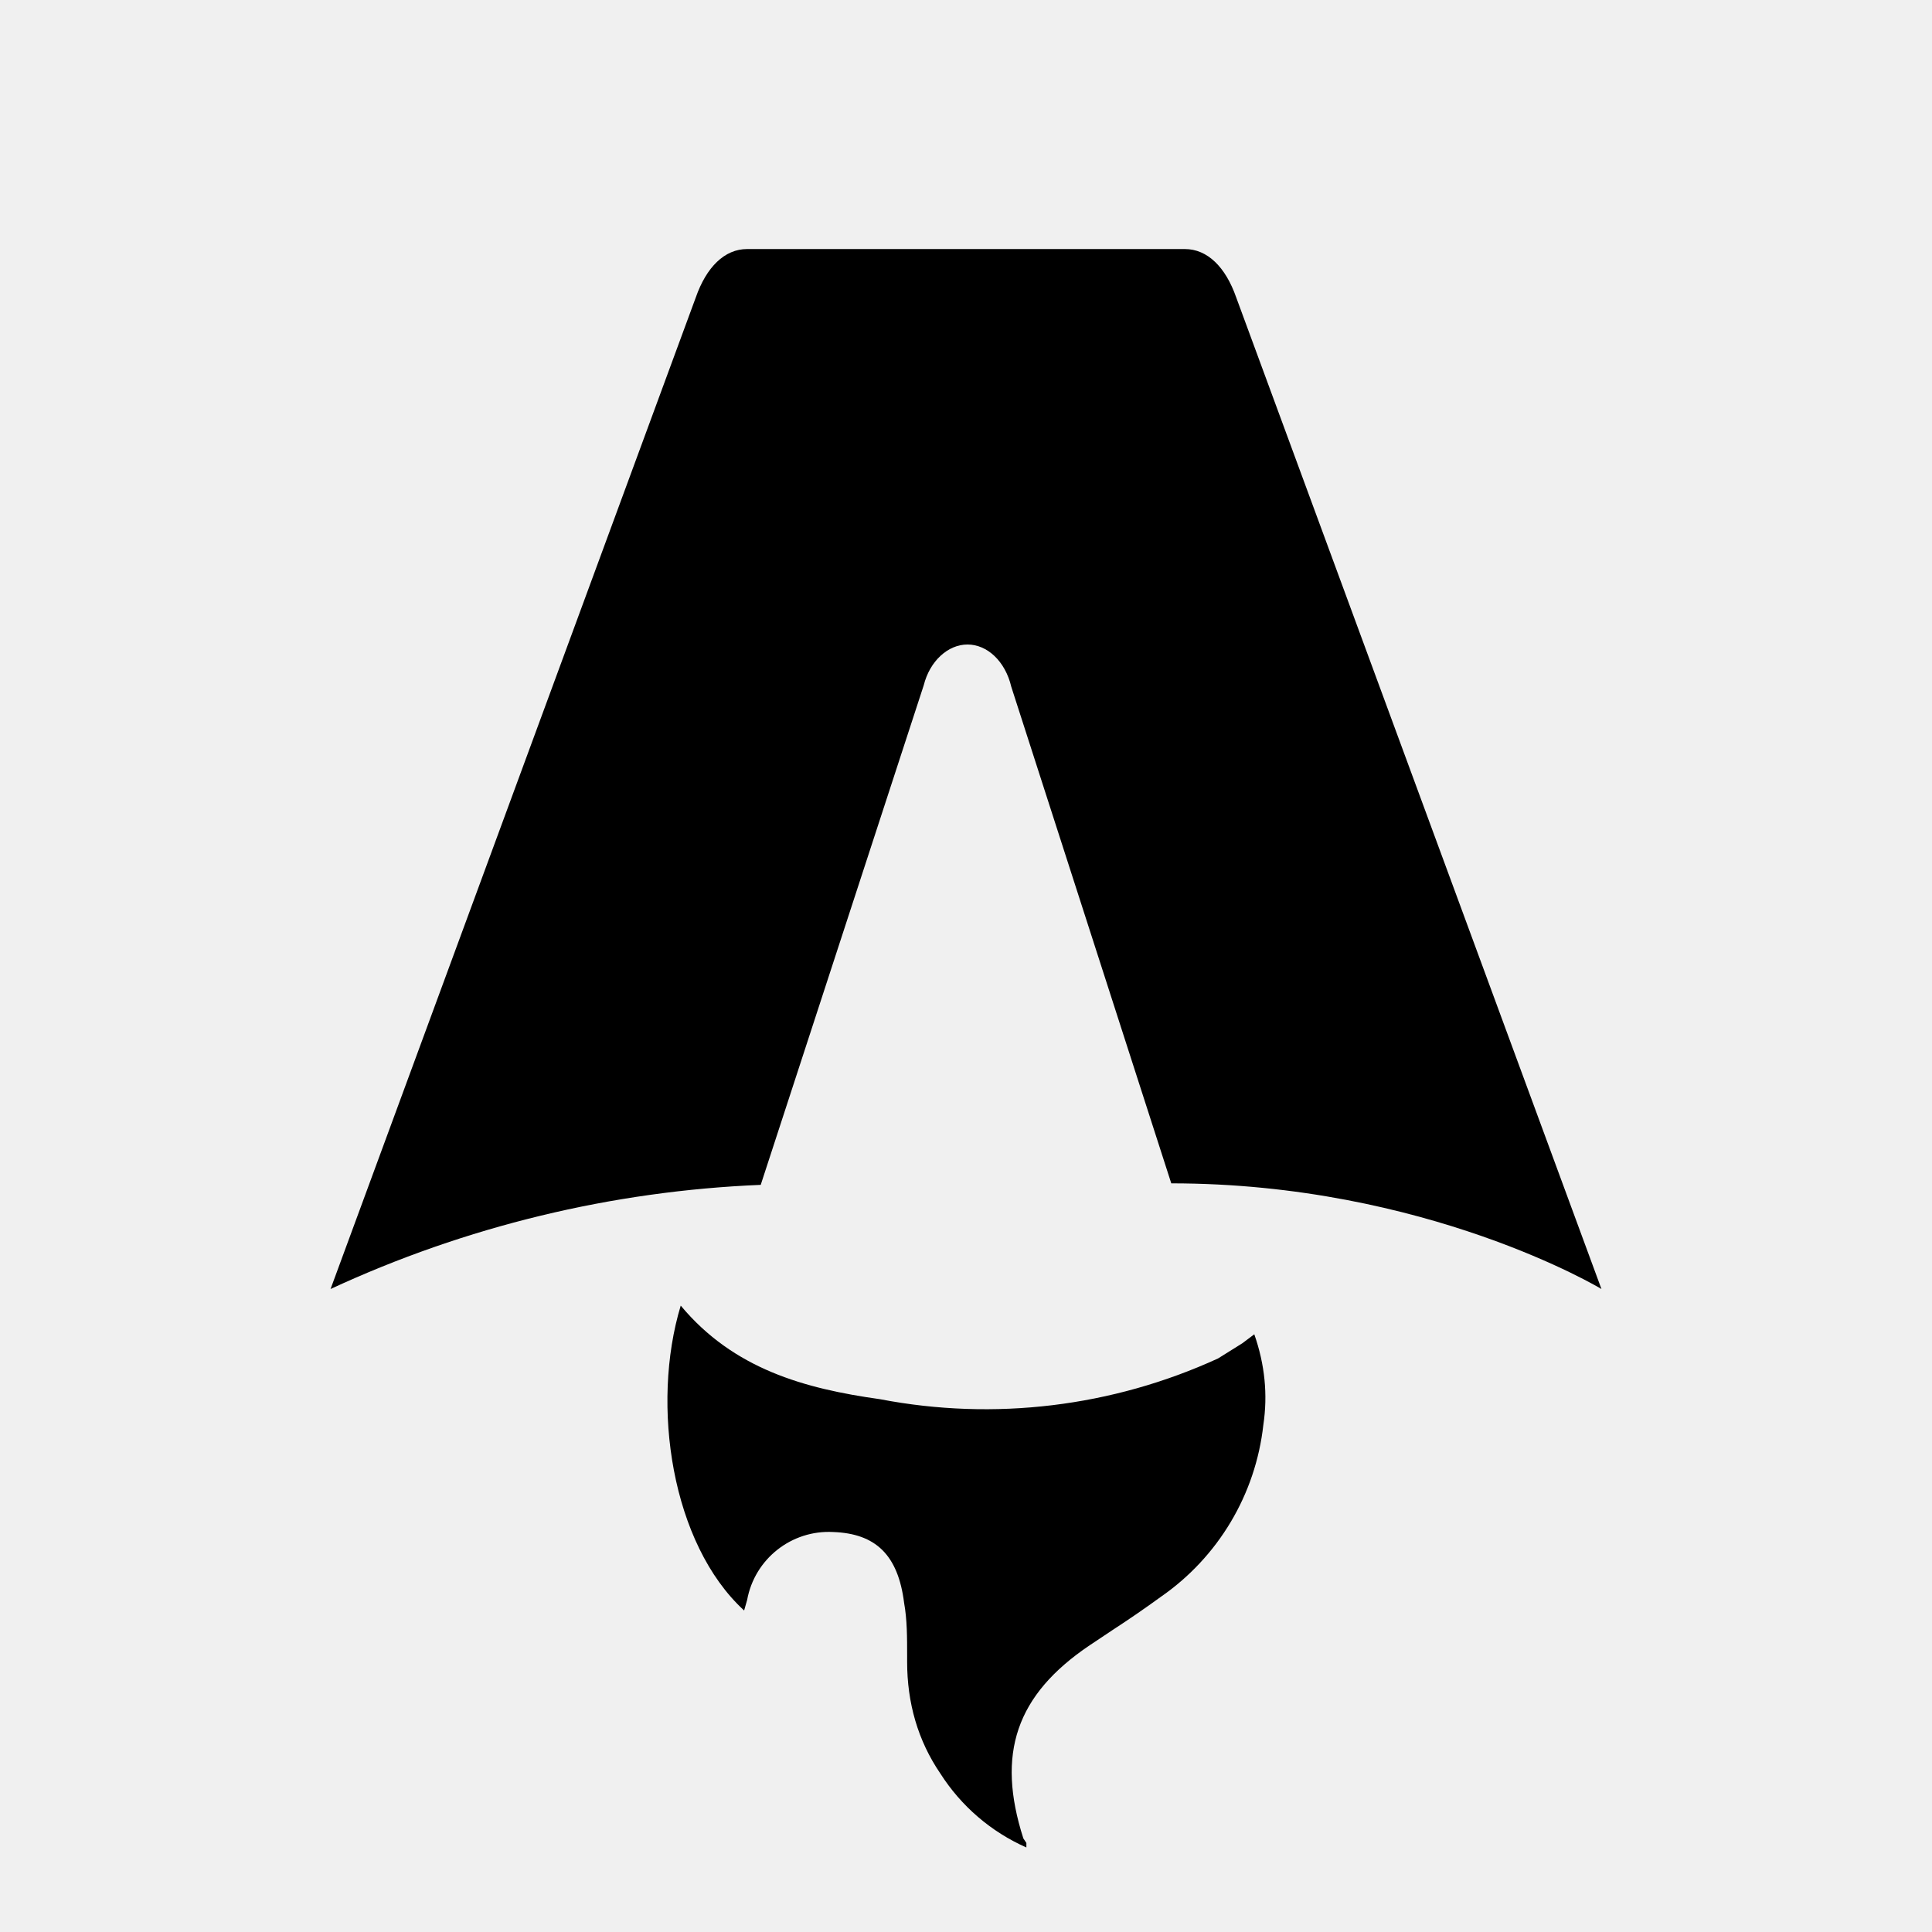
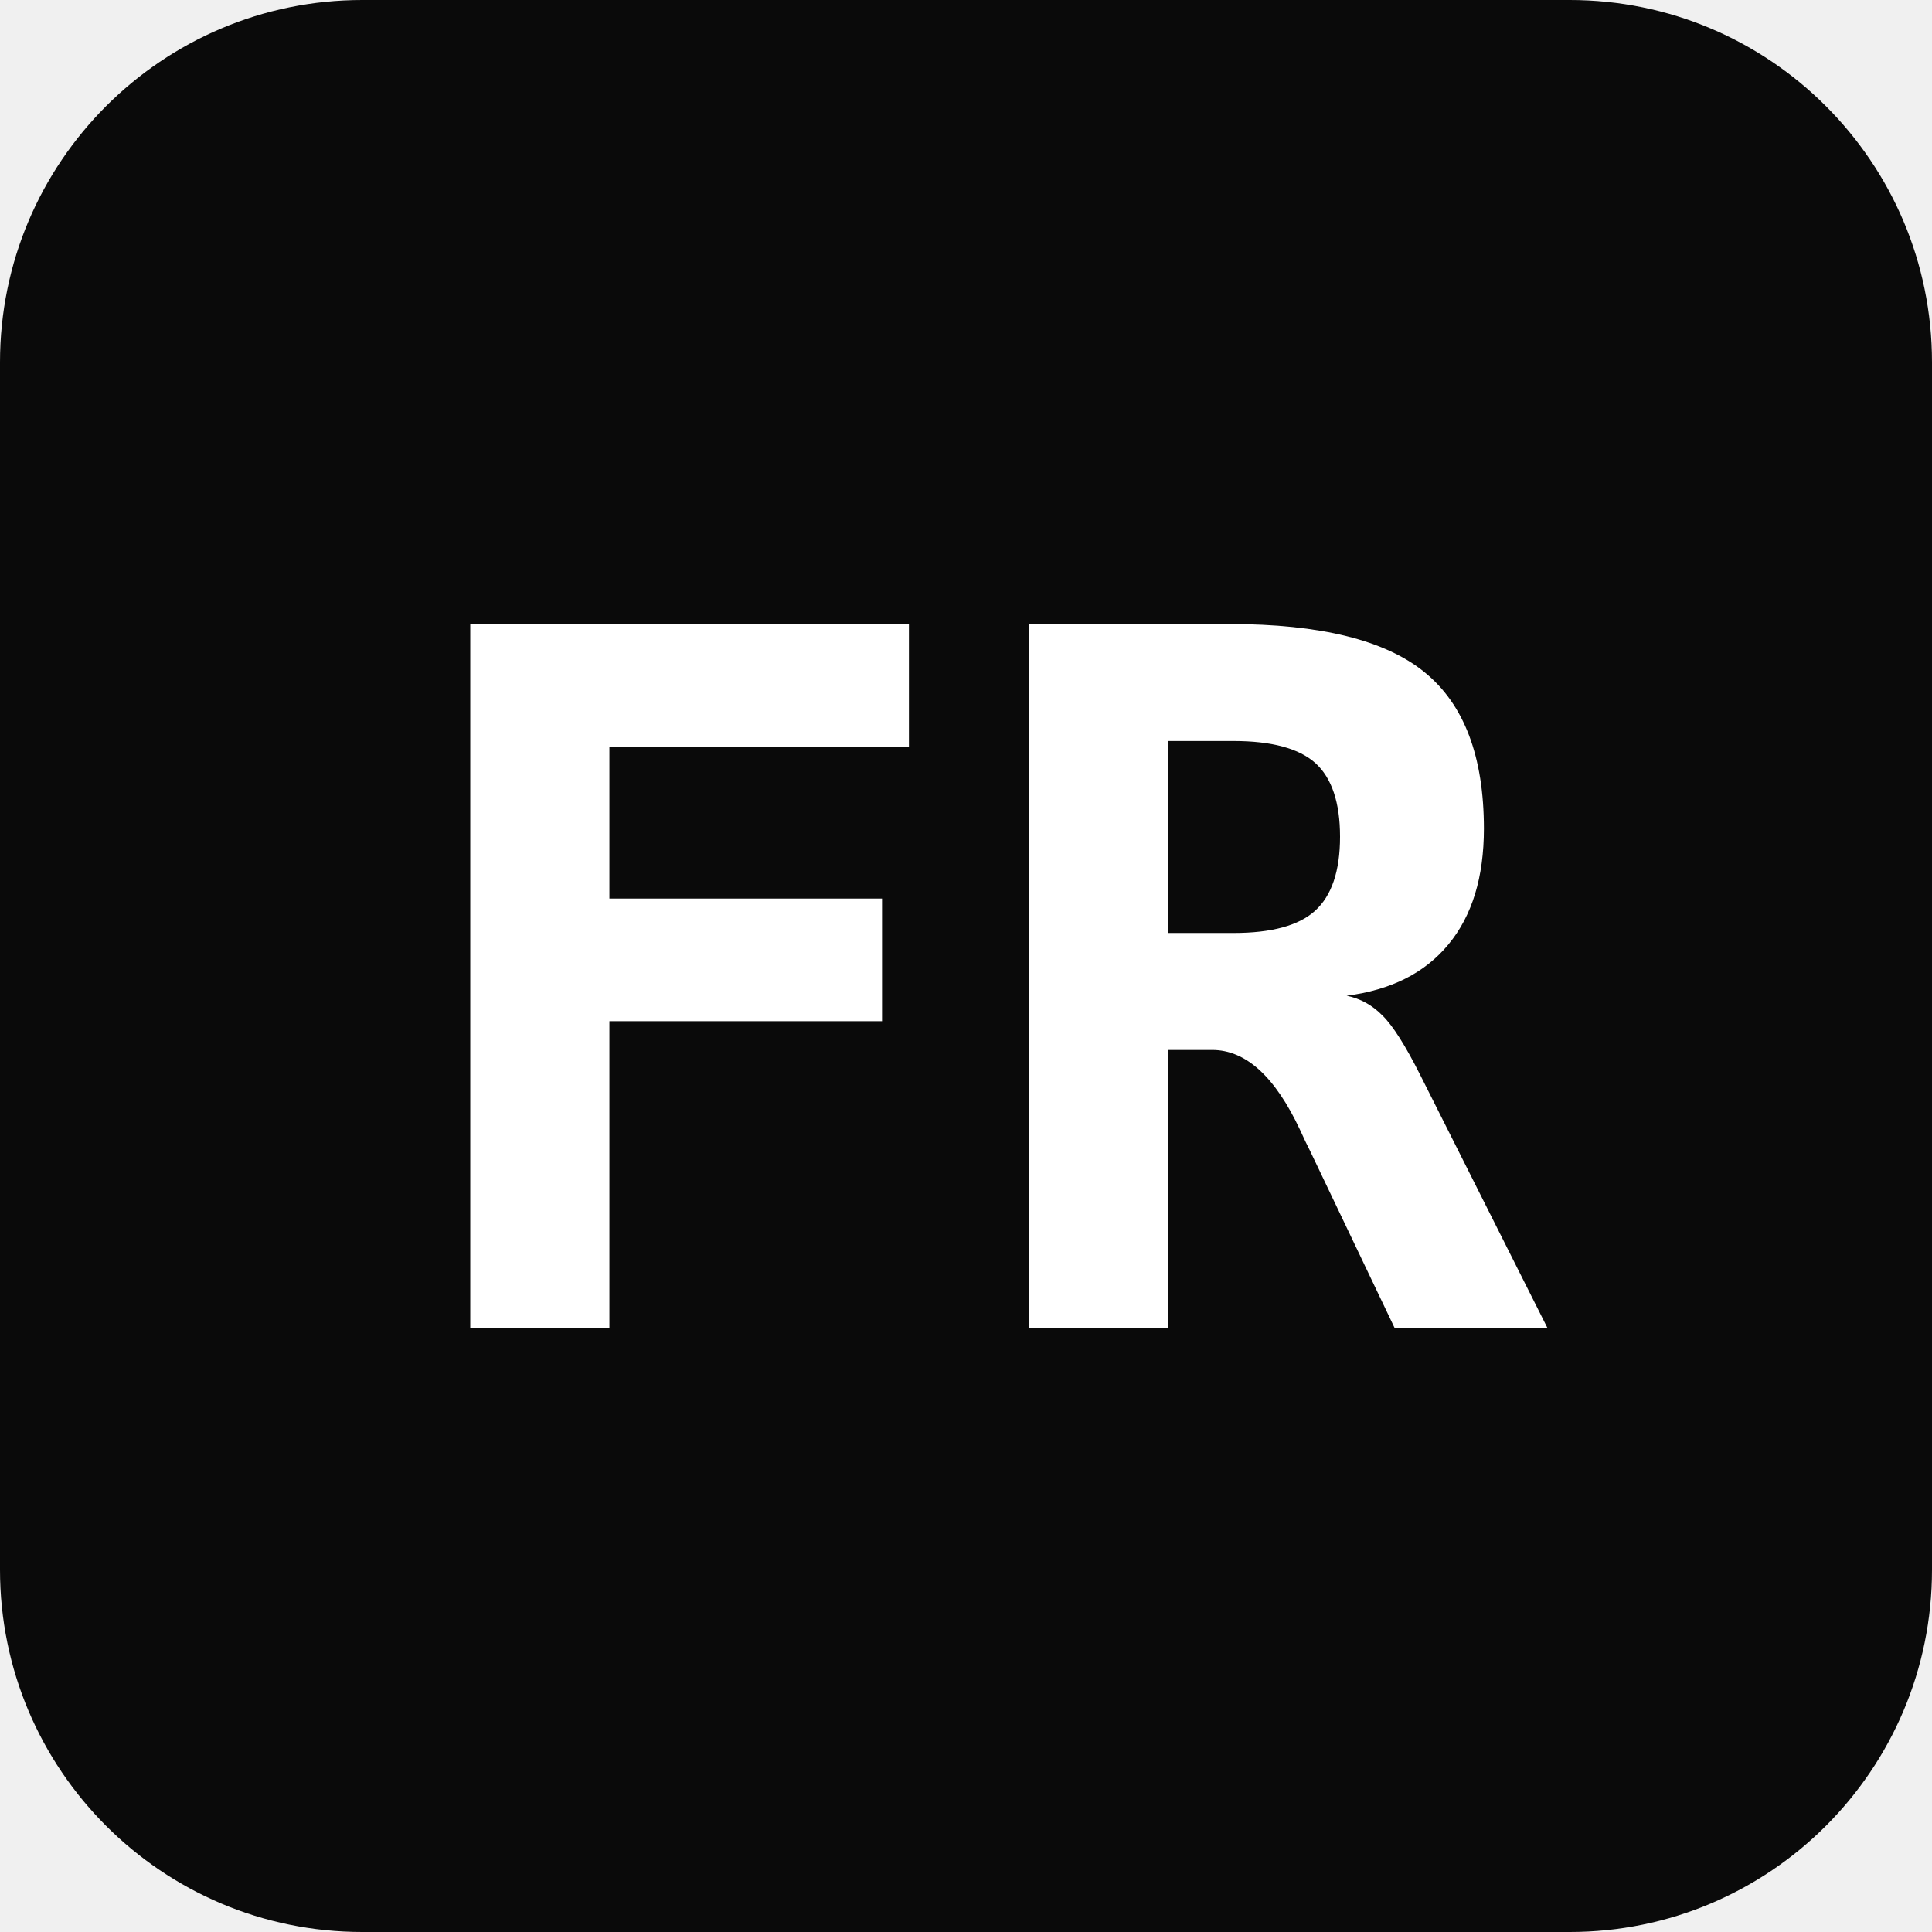
- <svg xmlns="http://www.w3.org/2000/svg" fill="none" viewBox="0 0 128 128">
-   <path d="M50.4 78.5a75.1 75.1 0 0 0-28.5 6.9l24.2-65.7c.7-2 1.9-3.2 3.4-3.2h29c1.5 0 2.7 1.2 3.4 3.2l24.2 65.7s-11.6-7-28.5-7L67 45.5c-.4-1.7-1.6-2.8-2.9-2.8-1.3 0-2.5 1.1-2.9 2.7L50.4 78.5Zm-1.1 28.2Zm-4.2-20.2c-2 6.6-.6 15.8 4.2 20.2a17.5 17.5 0 0 1 .2-.7 5.5 5.5 0 0 1 5.7-4.5c2.8.1 4.3 1.5 4.7 4.7.2 1.1.2 2.3.2 3.5v.4c0 2.7.7 5.2 2.2 7.4a13 13 0 0 0 5.7 4.9v-.3l-.2-.3c-1.8-5.6-.5-9.5 4.4-12.8l1.5-1a73 73 0 0 0 3.2-2.2 16 16 0 0 0 6.8-11.4c.3-2 .1-4-.6-6l-.8.6-1.6 1a37 37 0 0 1-22.4 2.7c-5-.7-9.7-2-13.2-6.2Z" />
-   <style>
-         path { fill: #000; }
-         @media (prefers-color-scheme: dark) {
-             path { fill: #FFF; }
-         }
-     </style>
+ <svg xmlns="http://www.w3.org/2000/svg" viewBox="0 0 64 64">
+   <rect width="64" height="64" rx="12" fill="#0a0a0a" />
+   <text x="32" y="44" text-anchor="middle" font-family="Space Mono, monospace" font-size="32" font-weight="700" fill="#ffffff">FR</text>
</svg>
